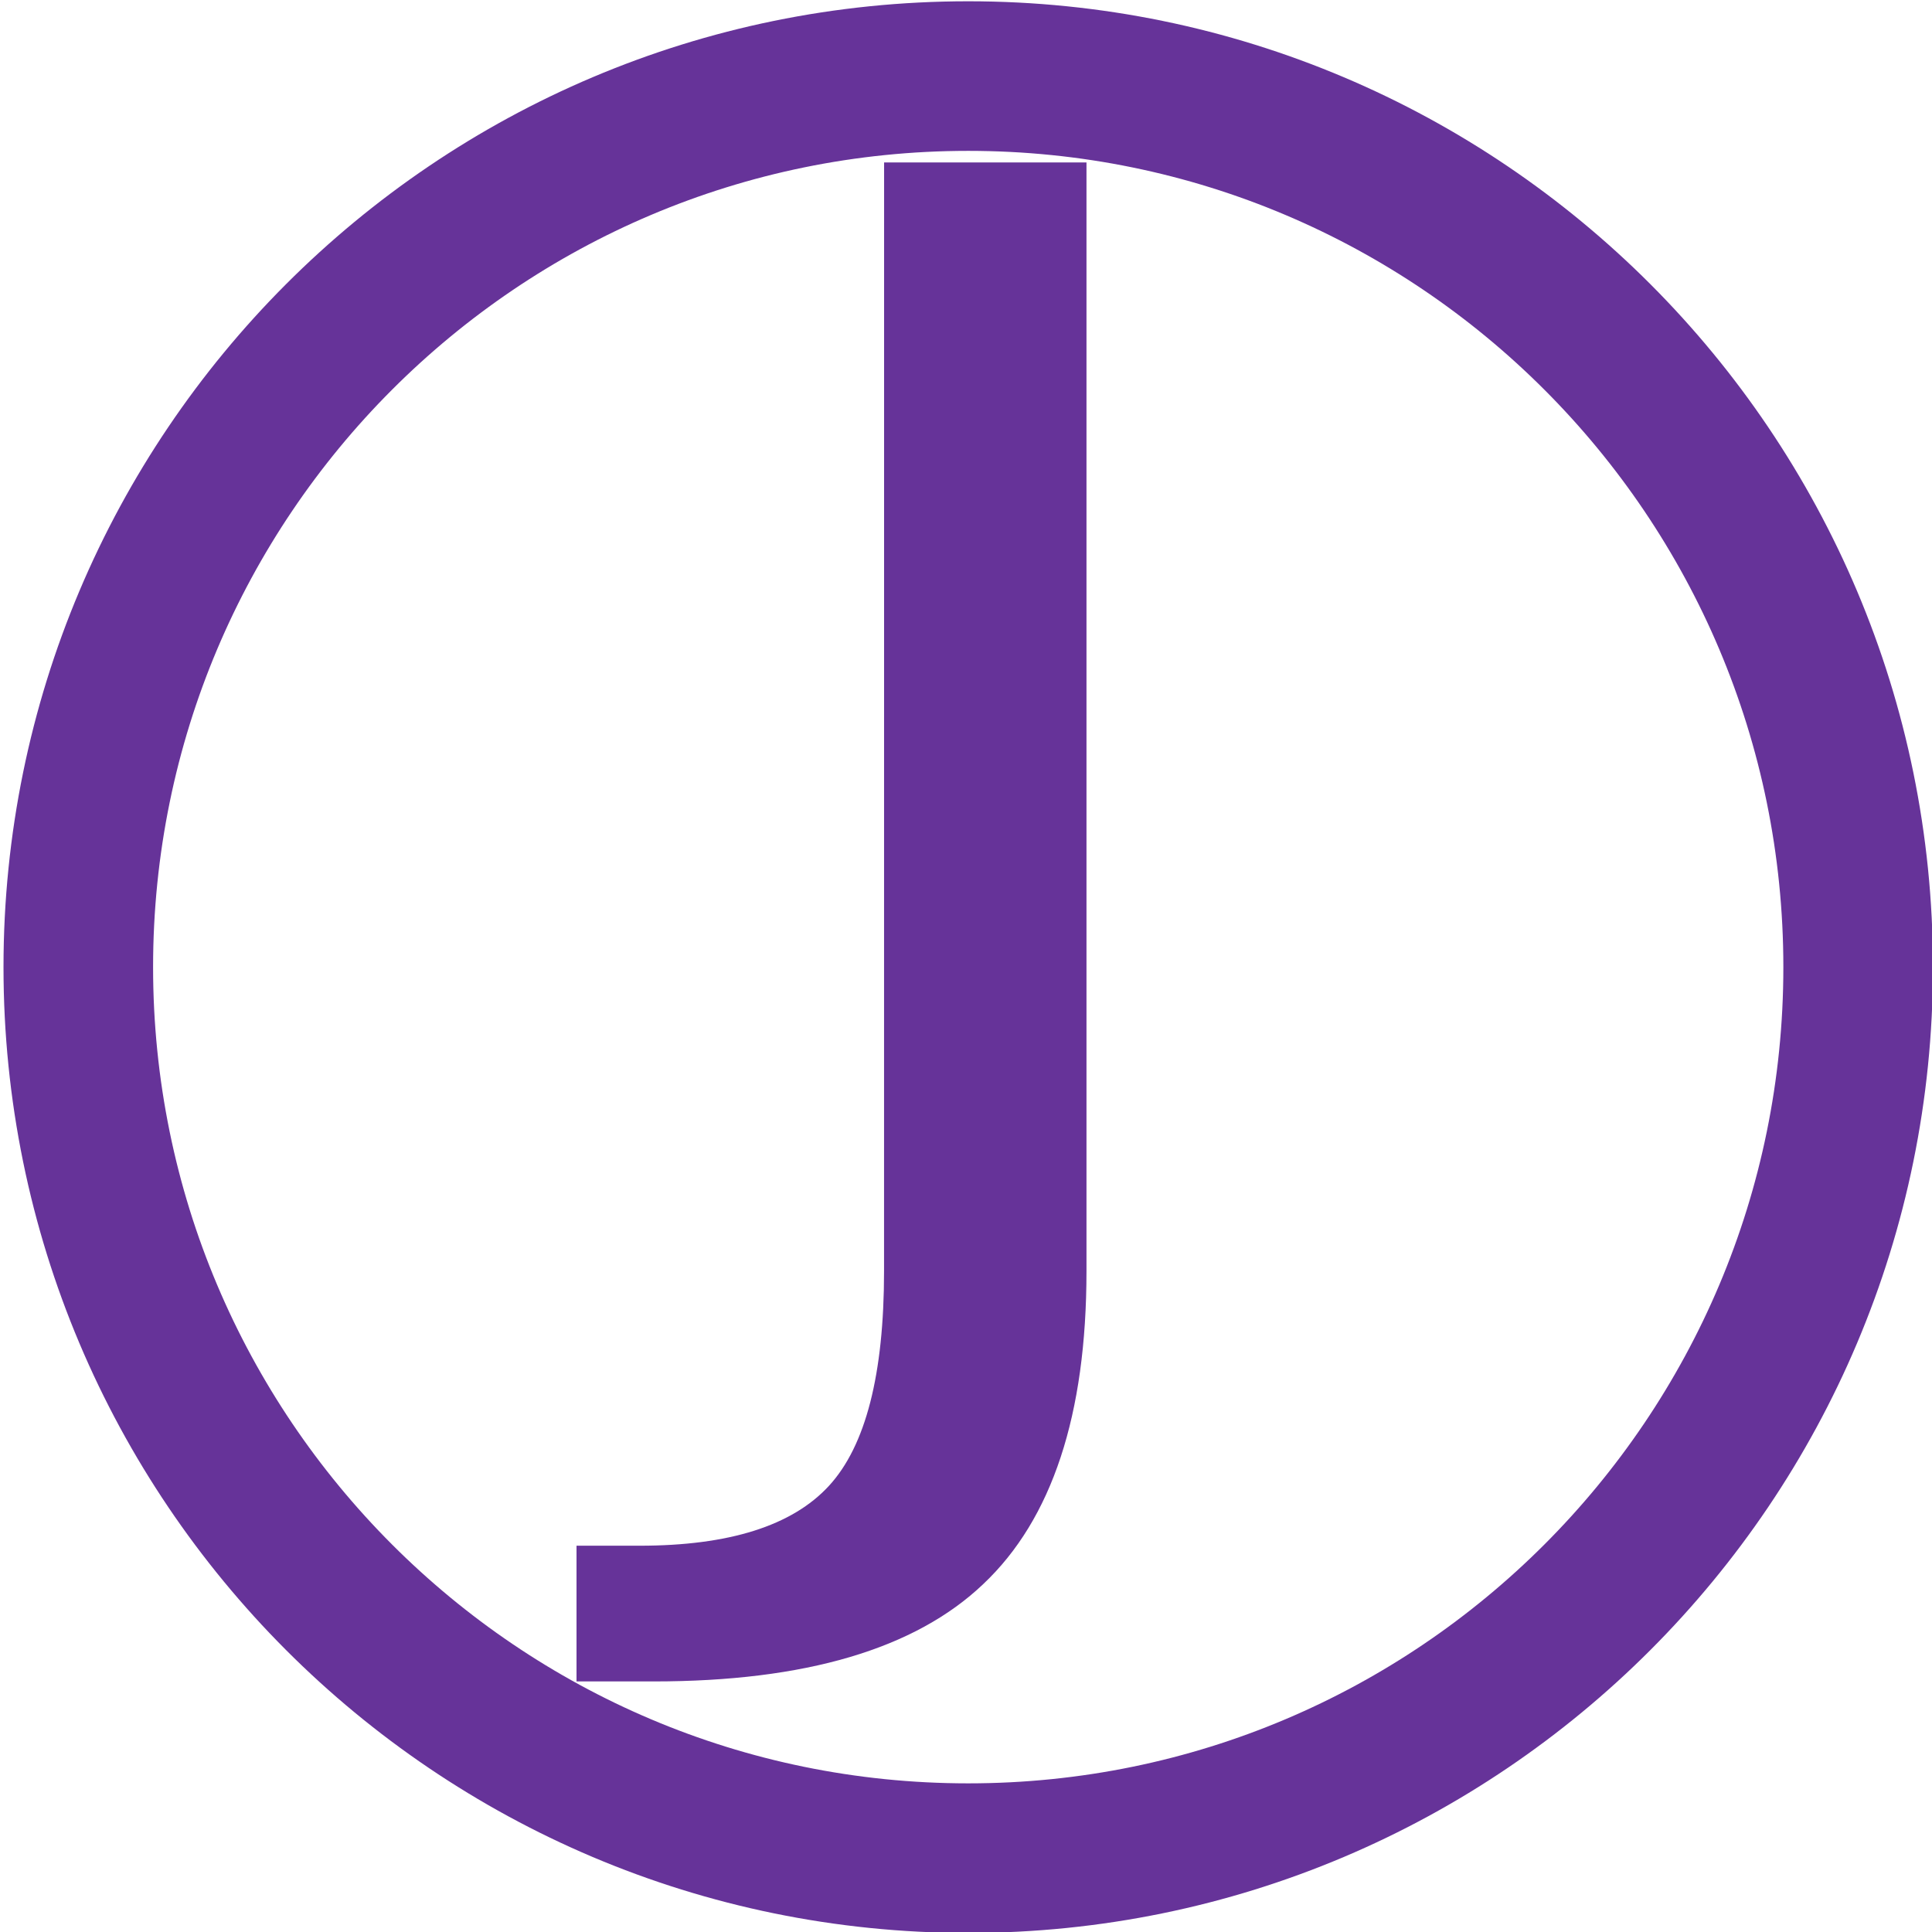
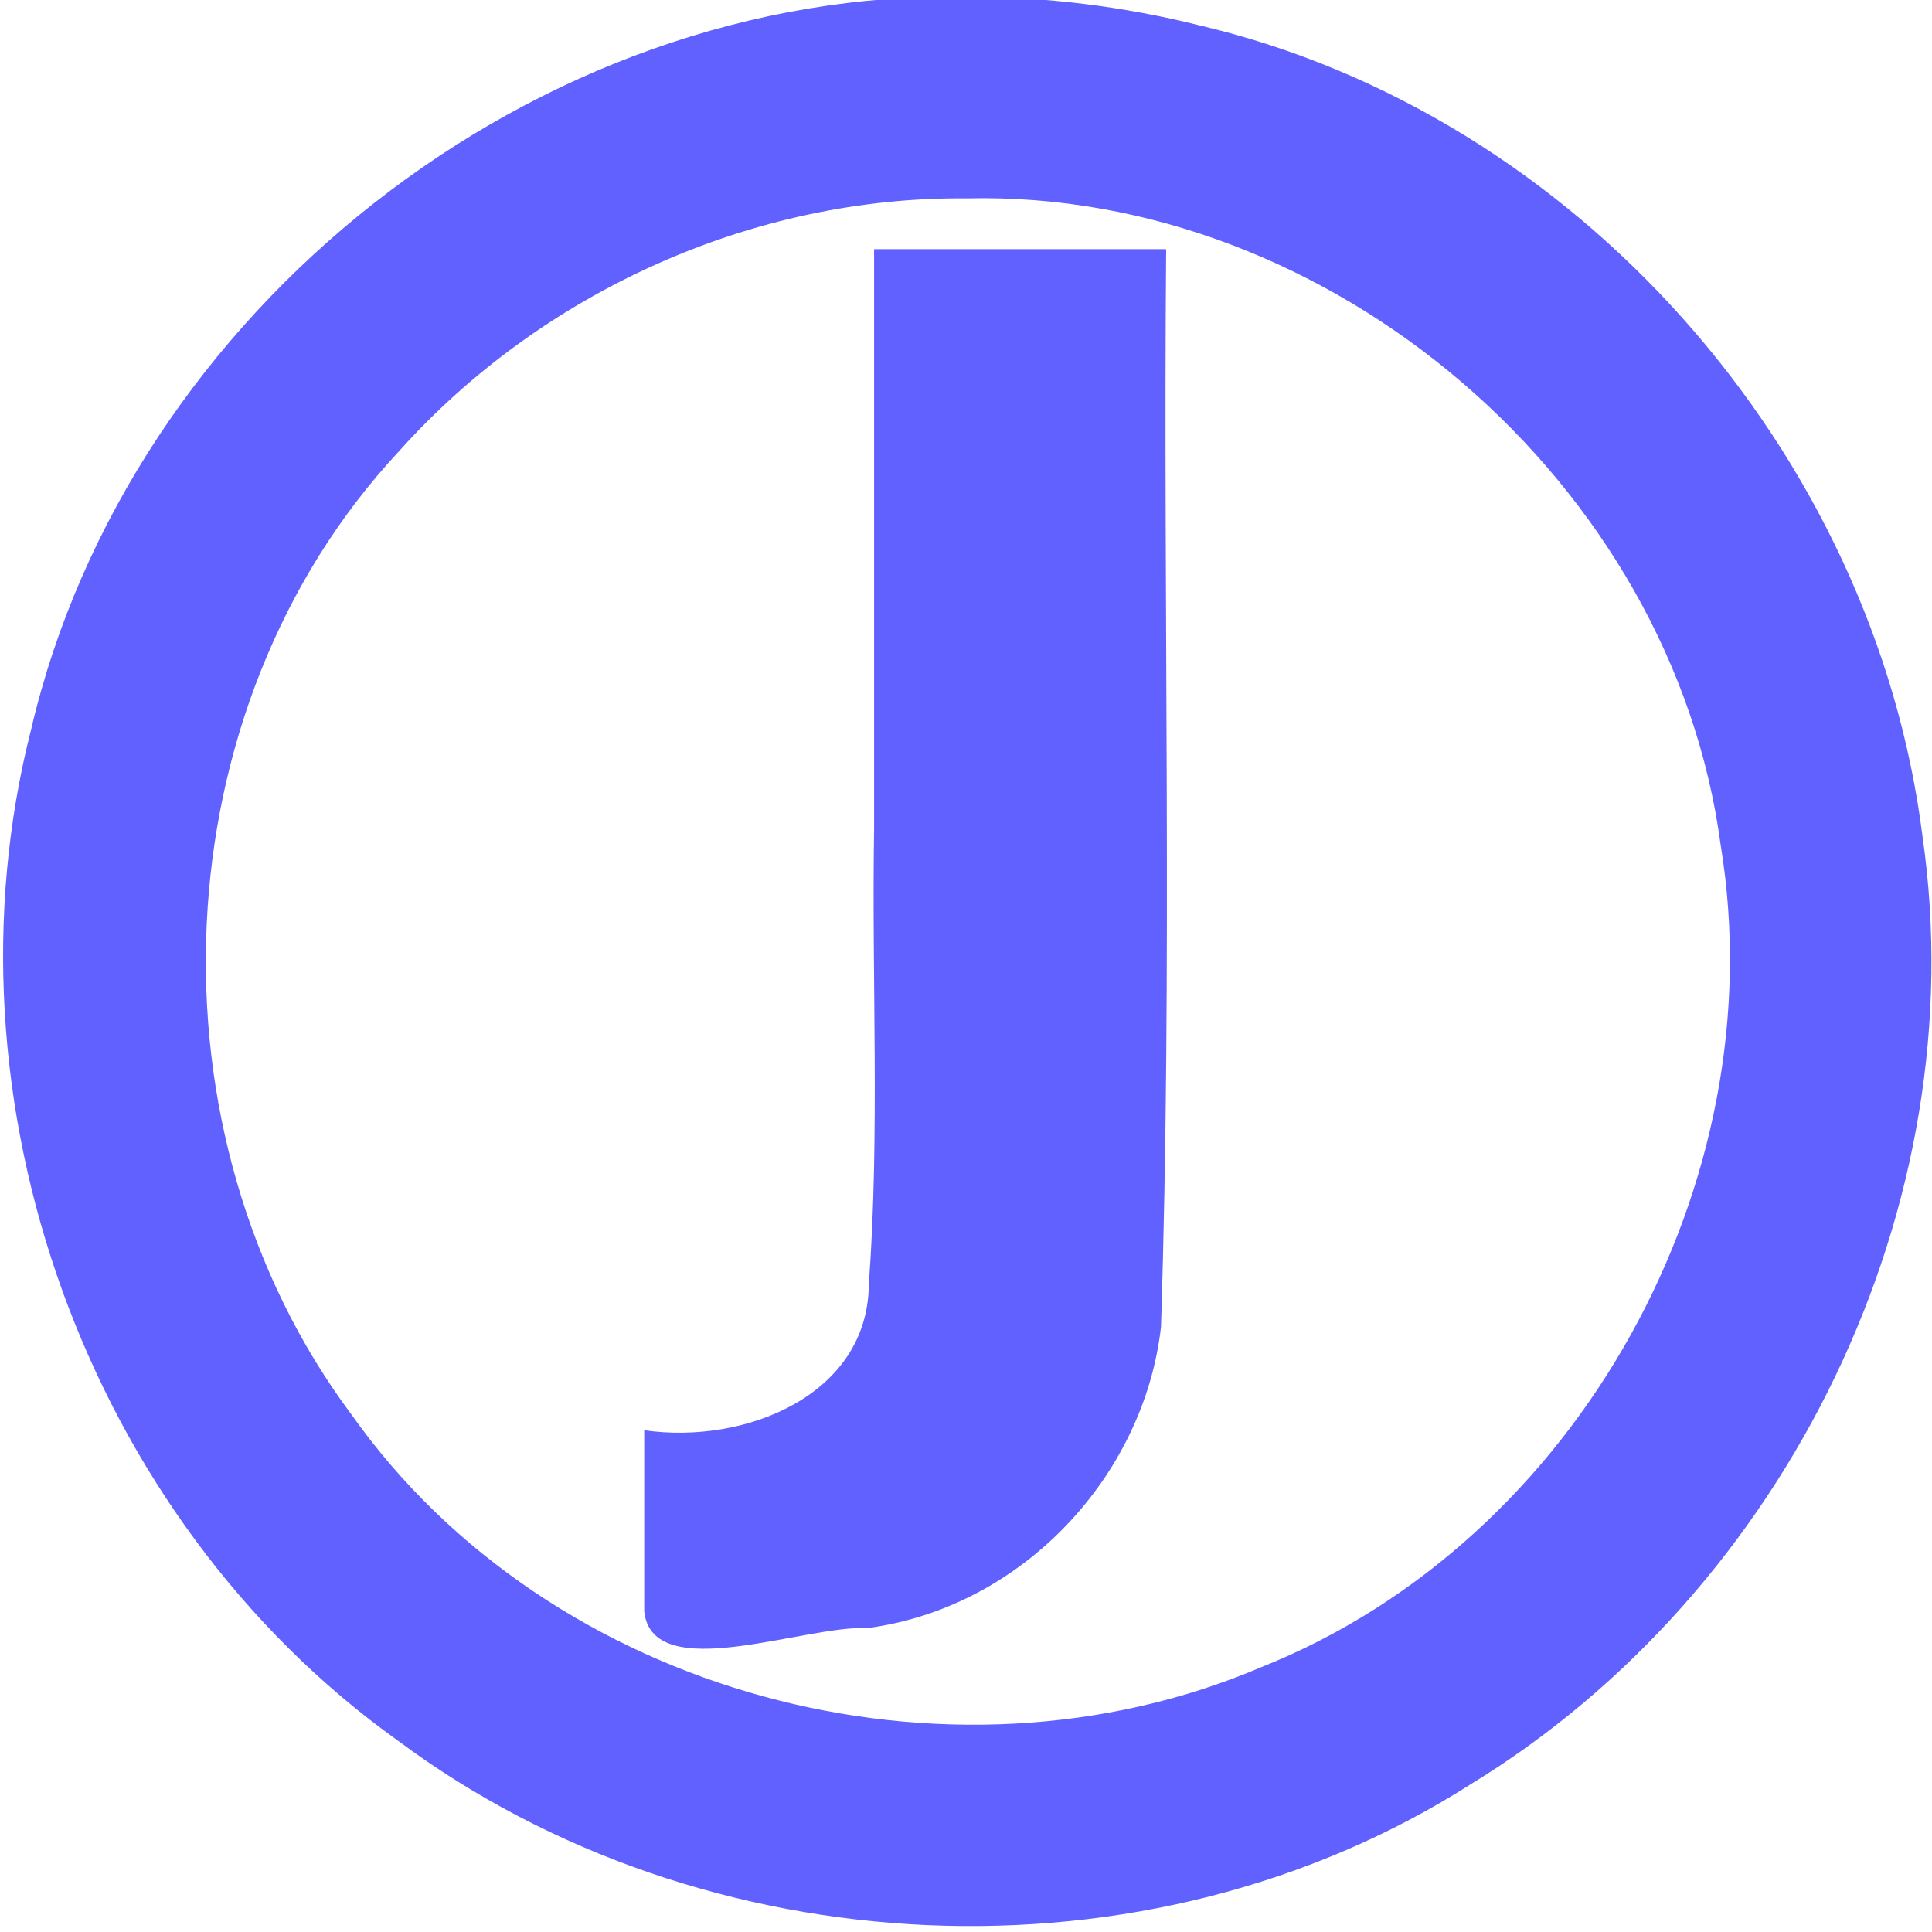
- <svg xmlns="http://www.w3.org/2000/svg" width="1em" height="1em" viewBox="0 0 40 40" fill="none" version="1.1" id="svg5069">
-   <defs id="defs5067">
-     <linearGradient id="paint0_linear" x1="15.294" y1="15.294" x2="15.294" y2="27.059" gradientUnits="userSpaceOnUse">
-       <stop stop-color="#BC9CFF" id="stop5052" />
-       <stop offset="1" stop-color="#8BA4F9" id="stop5054" />
-     </linearGradient>
-     <linearGradient id="paint1_linear" x1="26.029" y1="15.294" x2="26.029" y2="21.206" gradientUnits="userSpaceOnUse">
-       <stop stop-color="#6FCF97" id="stop5057" />
-       <stop offset="1" stop-color="#66D2EA" id="stop5059" />
-     </linearGradient>
-     <linearGradient id="paint2_linear" x1="20" y1="0" x2="20" y2="40" gradientUnits="userSpaceOnUse">
-       <stop stop-color="#BC9CFF" id="stop5062" />
-       <stop offset="1" stop-color="#8BA4F9" id="stop5064" />
-     </linearGradient>
-   </defs>
-   <g id="g834">
-     <ellipse cx="20.046" cy="20.023" rx="18.425" ry="18.448" id="path5120" style="fill:none;fill-opacity:0;stroke:#663399;stroke-width:3.097;stroke-miterlimit:4;stroke-dasharray:none;stroke-opacity:1" />
-     <g id="g828">
-       <g aria-label="J" transform="scale(1.120354,0.8925747)" style="font-style:normal;font-weight:normal;font-size:37.919px;line-height:1.25;font-family:sans-serif;letter-spacing:0px;word-spacing:0px;fill:#663399;fill-opacity:1;stroke:none;stroke-width:2.031" id="text5130">
-         <path d="m 16.338,3.768 h 3.74 V 29.485 q 0,4.999 -1.907,7.258 -1.889,2.259 -6.091,2.259 h -1.426 v -3.148 h 1.166 q 2.481,0 3.499,-1.389 1.018,-1.389 1.018,-4.981 z" style="stroke-width:2.031" id="path823" />
+ <svg xmlns="http://www.w3.org/2000/svg" width="1em" height="1em" viewBox="0 0 113.5 113.5" version="1.1" id="svg8">
+   <defs id="defs2" />
+   <g id="layer1" transform="translate(0,-284.3)" style="display:inline">
+     <g id="g1129" transform="matrix(1,0,0,1.001866,0,-0.7416715)">
+       <path style="color:#000000;font-style:normal;font-variant:normal;font-weight:normal;font-stretch:normal;font-size:medium;line-height:normal;font-family:sans-serif;font-variant-ligatures:normal;font-variant-position:normal;font-variant-caps:normal;font-variant-numeric:normal;font-variant-alternates:normal;font-feature-settings:normal;text-indent:0;text-align:start;text-decoration:none;text-decoration-line:none;text-decoration-style:solid;text-decoration-color:#000000;letter-spacing:normal;word-spacing:normal;text-transform:none;writing-mode:lr-tb;direction:ltr;text-orientation:mixed;dominant-baseline:auto;baseline-shift:baseline;text-anchor:start;white-space:normal;shape-padding:0;clip-rule:nonzero;display:inline;overflow:visible;visibility:visible;opacity:1;isolation:auto;mix-blend-mode:normal;color-interpolation:sRGB;color-interpolation-filters:linearRGB;solid-color:#000000;solid-opacity:1;vector-effect:none;fill:#6161ff;fill-opacity:1;fill-rule:nonzero;stroke:none;stroke-width:11.823;stroke-linecap:butt;stroke-linejoin:miter;stroke-miterlimit:4;stroke-dasharray:none;stroke-dashoffset:0;stroke-opacity:1;color-rendering:auto;image-rendering:auto;shape-rendering:auto;text-rendering:auto;enable-background:accumulate" d="M 56.793,284.321 C 31.52,283.867 7.591,302.684 1.833,327.264 c -5.559,21.733 3.241,46.265 21.54,59.314 17.984,13.361 44.019,14.633 62.998,2.575 18.627,-11.342 29.704,-33.94 26.569,-55.619 -2.84,-22.492 -20.315,-42.338 -42.457,-47.532 -4.472,-1.117 -9.081,-1.685 -13.691,-1.679 z m 0,11.822 c 21.42,-0.515 41.476,16.709 44.295,37.944 3.24,19.704 -8.345,40.75 -26.969,48.174 -18.45,7.865 -41.806,1.658 -53.468,-14.799 -12.306,-16.441 -11.311,-41.409 2.788,-56.489 8.371,-9.336 20.793,-14.951 33.355,-14.83 z" id="path881" />
+       <g id="text886" style="font-style:normal;font-variant:normal;font-weight:bold;font-stretch:normal;font-size:89.617px;line-height:1.25;font-family:sans-serif;-inkscape-font-specification:'sans-serif Bold';letter-spacing:0px;word-spacing:0px;display:inline;fill:#6161ff;fill-opacity:1;stroke:none;stroke-width:4.8;stroke-miterlimit:4;stroke-dasharray:none;stroke-opacity:1" transform="matrix(1.018485,0,0,0.981851,0,284.3)" aria-label="J">
+         <path style="fill:#6161ff;fill-opacity:1;stroke:none;stroke-width:4.8;stroke-miterlimit:4;stroke-dasharray:none;stroke-opacity:1" d="m 50.418,15.093 c 5.616,0 11.231,0 16.847,0 -0.178,21.455 0.369,42.933 -0.298,64.373 C 65.992,88.335 59.01,96.205 50.034,97.449 46.45,97.251 37.619,100.93 37.159,96.444 c 0,-3.604 0,-7.209 0,-10.813 5.742,0.871 12.915,-2.052 12.957,-8.736 0.636,-9.019 0.161,-18.096 0.302,-27.145 0,-11.553 0,-23.105 0,-34.658 z" id="path1123" />
      </g>
    </g>
  </g>
</svg>
